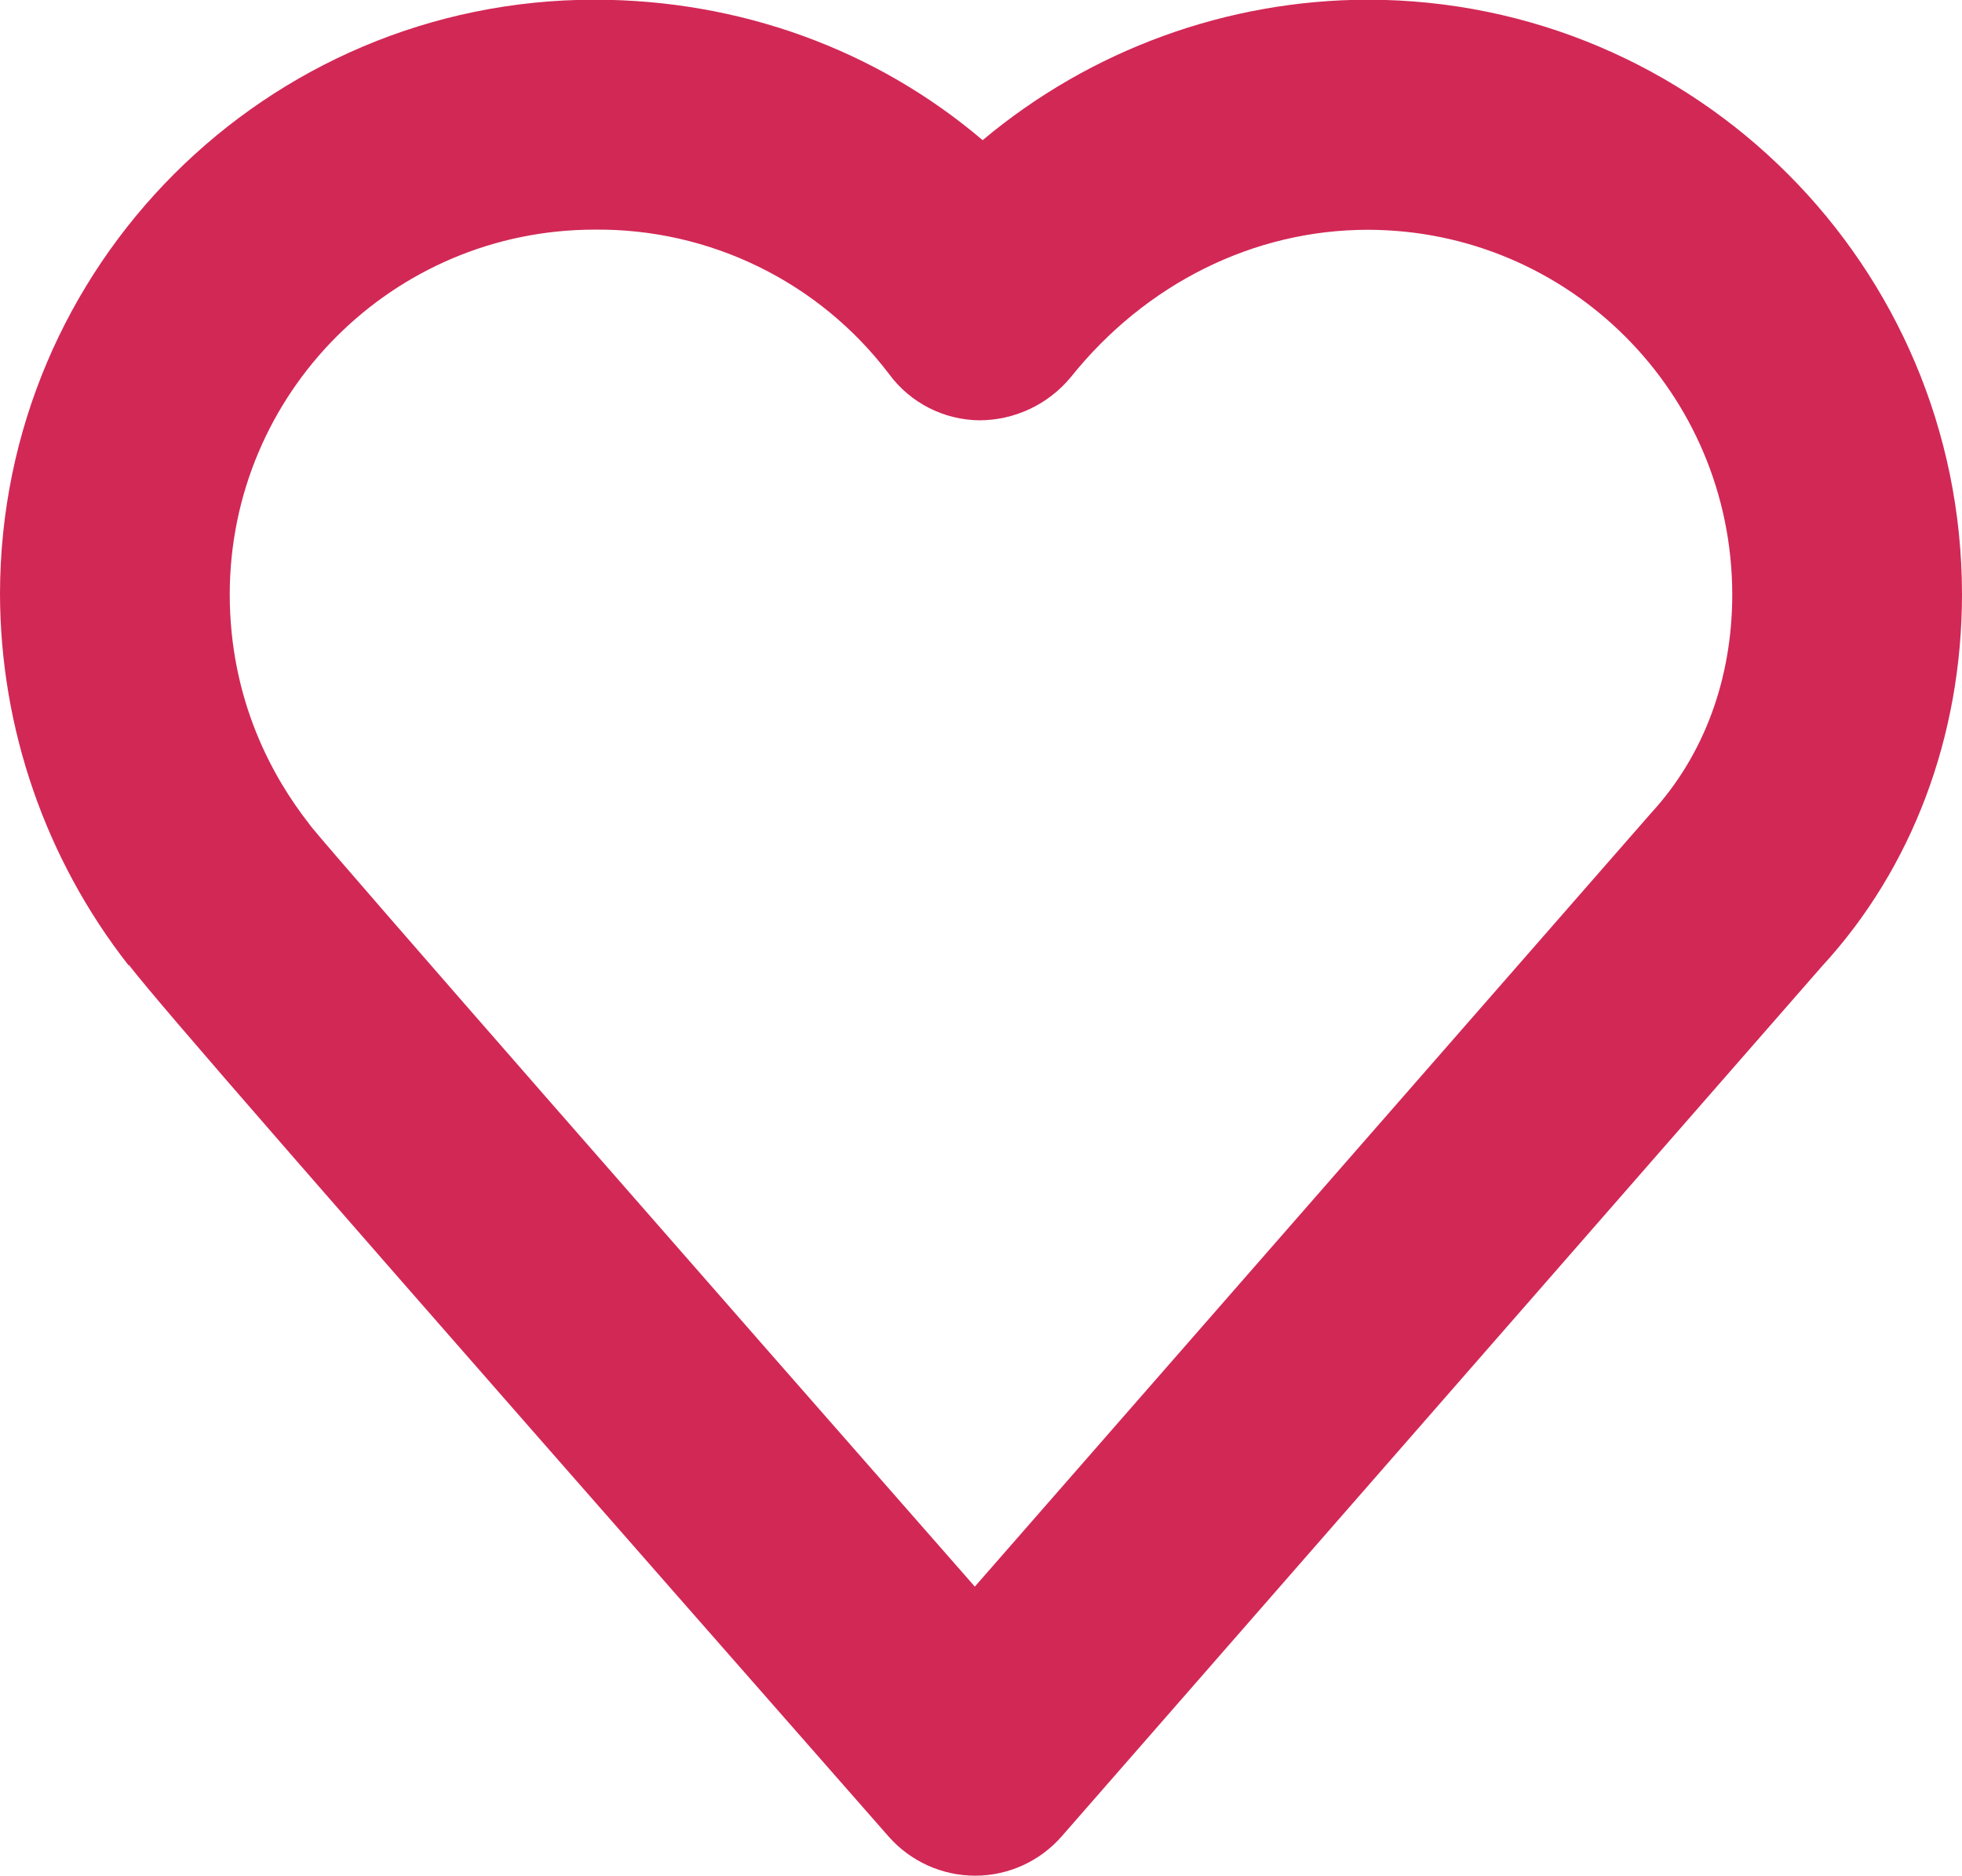
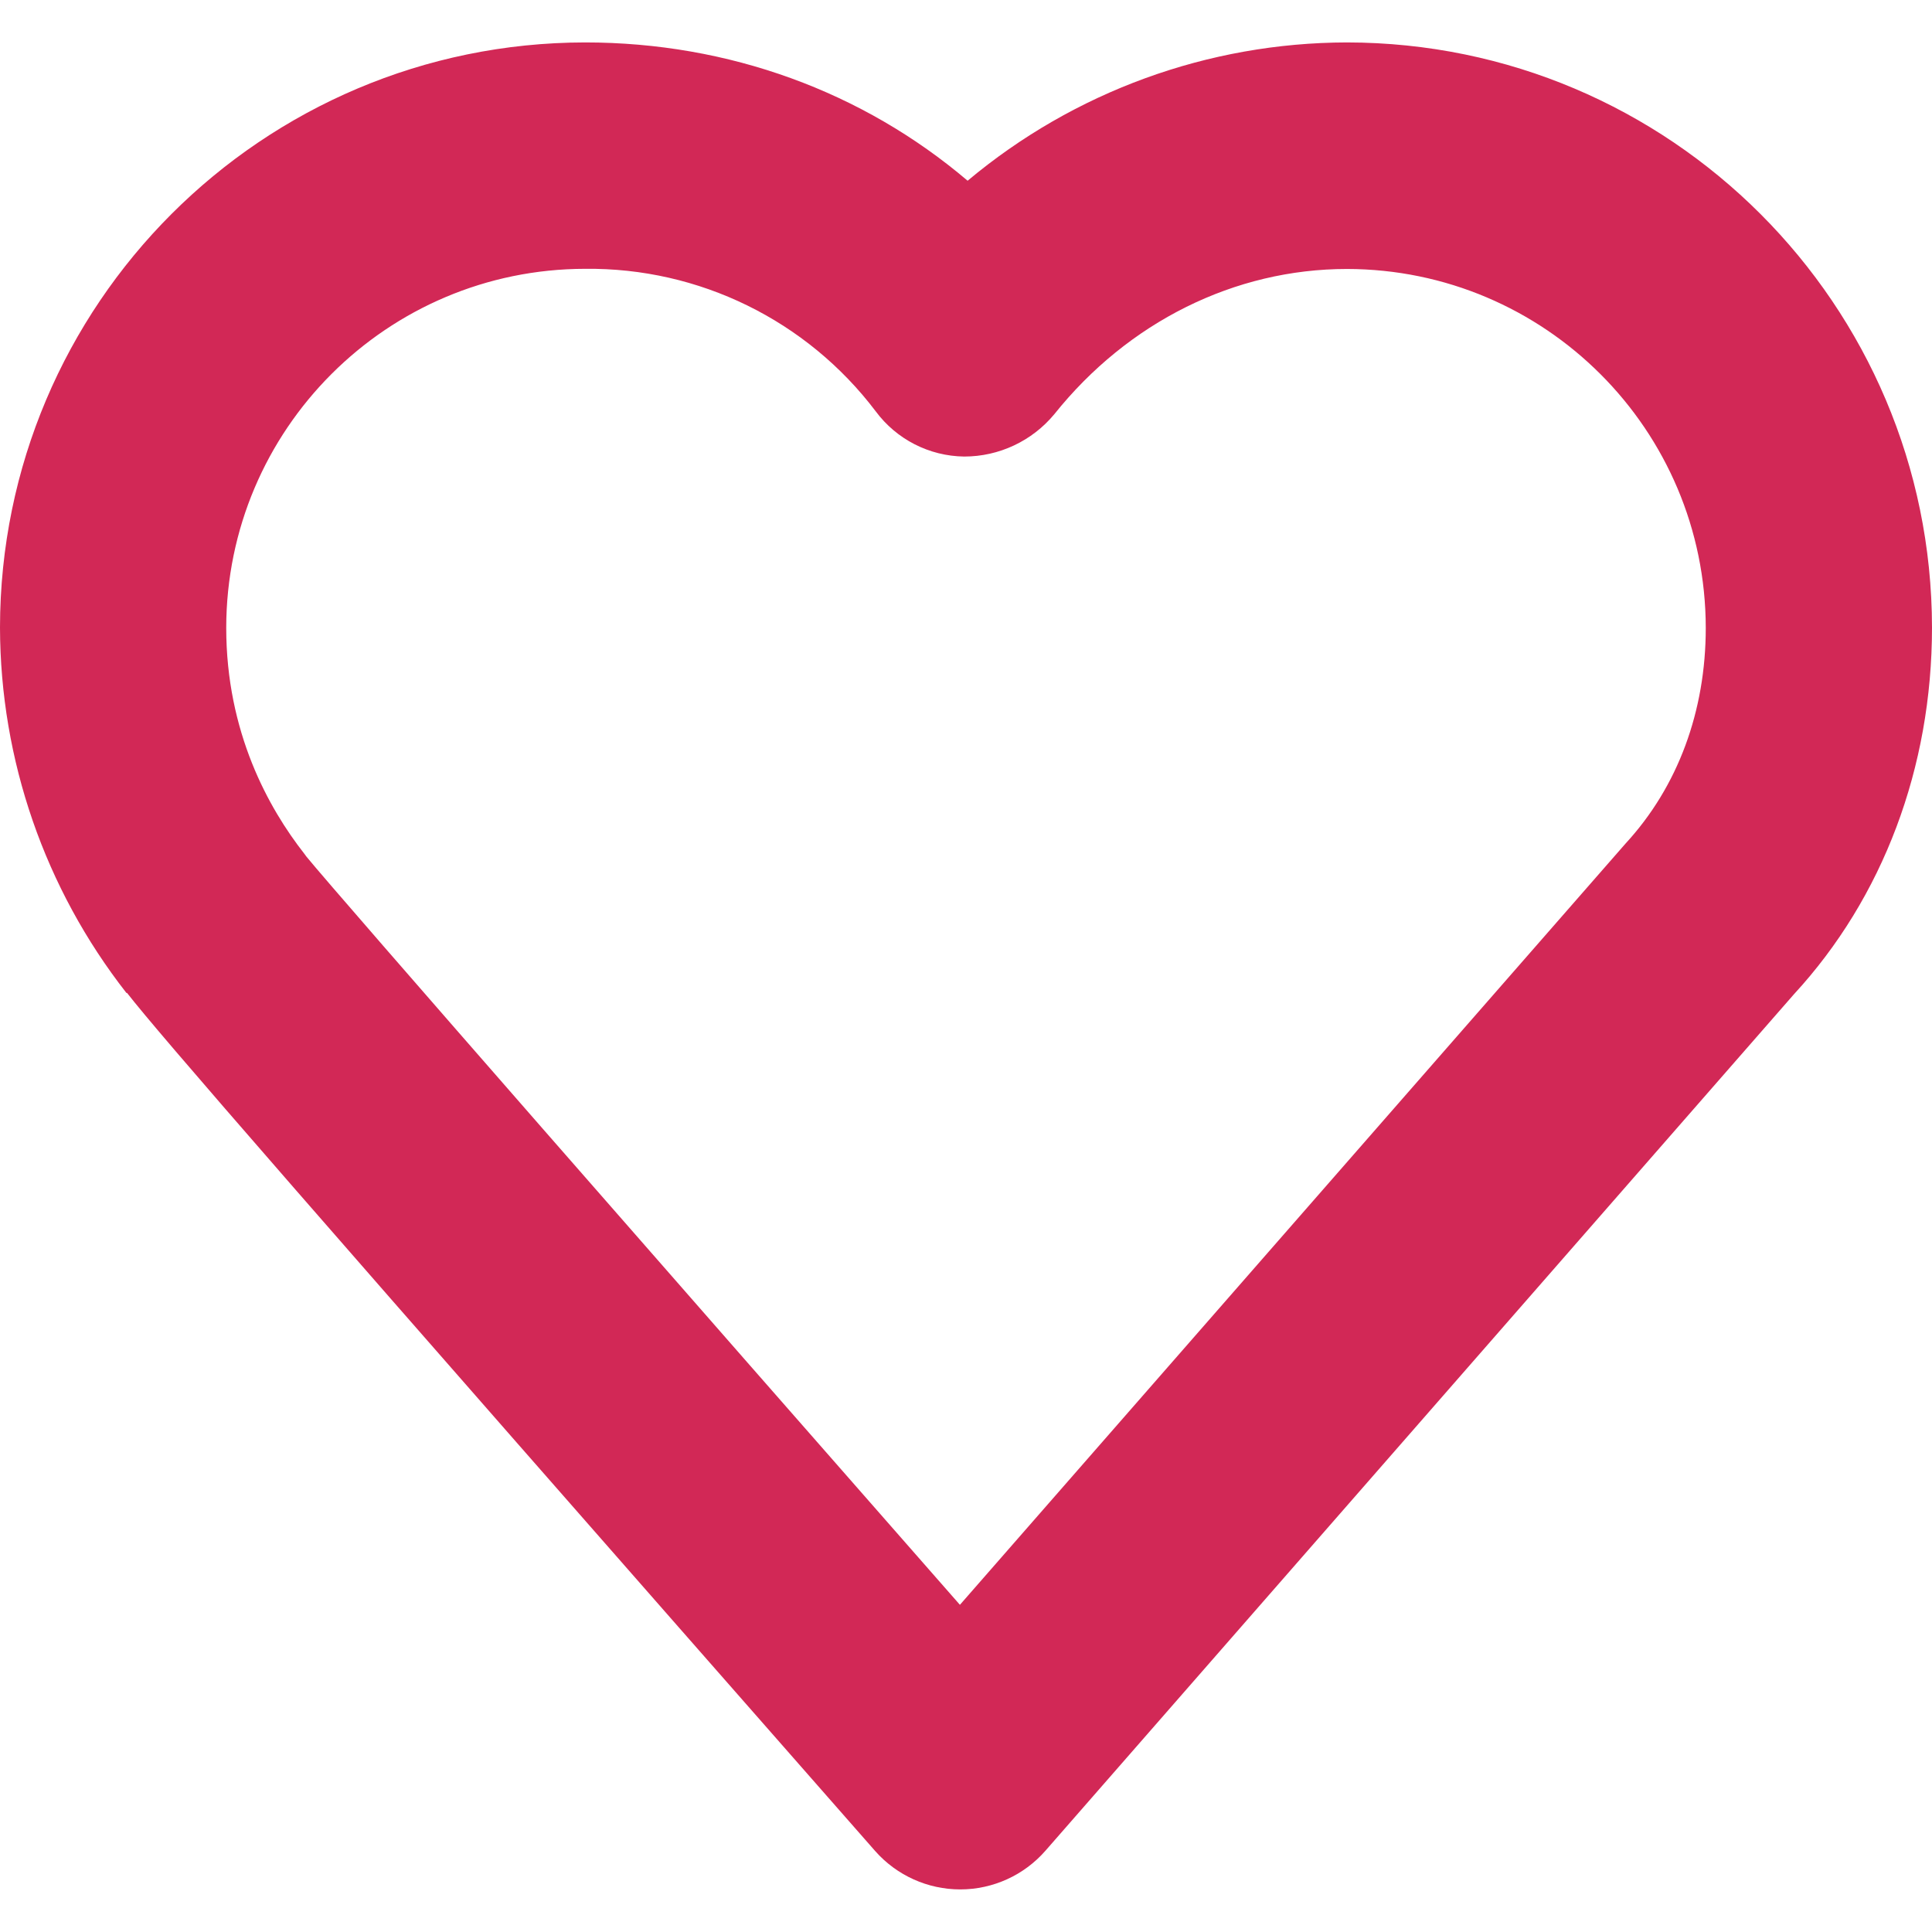
- <svg xmlns="http://www.w3.org/2000/svg" version="1.0" width="12.545" height="11.99" viewBox="521.939 473.064 12.545 11.99">
+ <svg xmlns="http://www.w3.org/2000/svg" version="1.0" width="12" height="12" viewBox="521.939 473.064 12.545 11.99">
  <path fill="#d22856" d="M528.174 485.055a.737.737 0 0 1-.552-.249c-3.798-4.324-4.644-5.298-4.858-5.572h-.004a3.866 3.866 0 0 1-.821-2.373 3.803 3.803 0 0 1 3.799-3.799c.934 0 1.804.32 2.484.898a3.847 3.847 0 0 1 2.463-.898 3.803 3.803 0 0 1 3.799 3.799c0 .909-.318 1.754-.896 2.381l-4.86 5.561a.735.735 0 0 1-.554.252zm-4.245-6.706c.208.255 2.471 2.839 4.243 4.858l4.323-4.944c.34-.369.52-.86.52-1.399a2.333 2.333 0 0 0-2.33-2.331c-.729 0-1.421.344-1.9.943a.76.76 0 0 1-.585.275.727.727 0 0 1-.575-.294 2.333 2.333 0 0 0-1.887-.925 2.333 2.333 0 0 0-2.33 2.331c0 .678.275 1.171.507 1.467l.014.019z" />
</svg>
